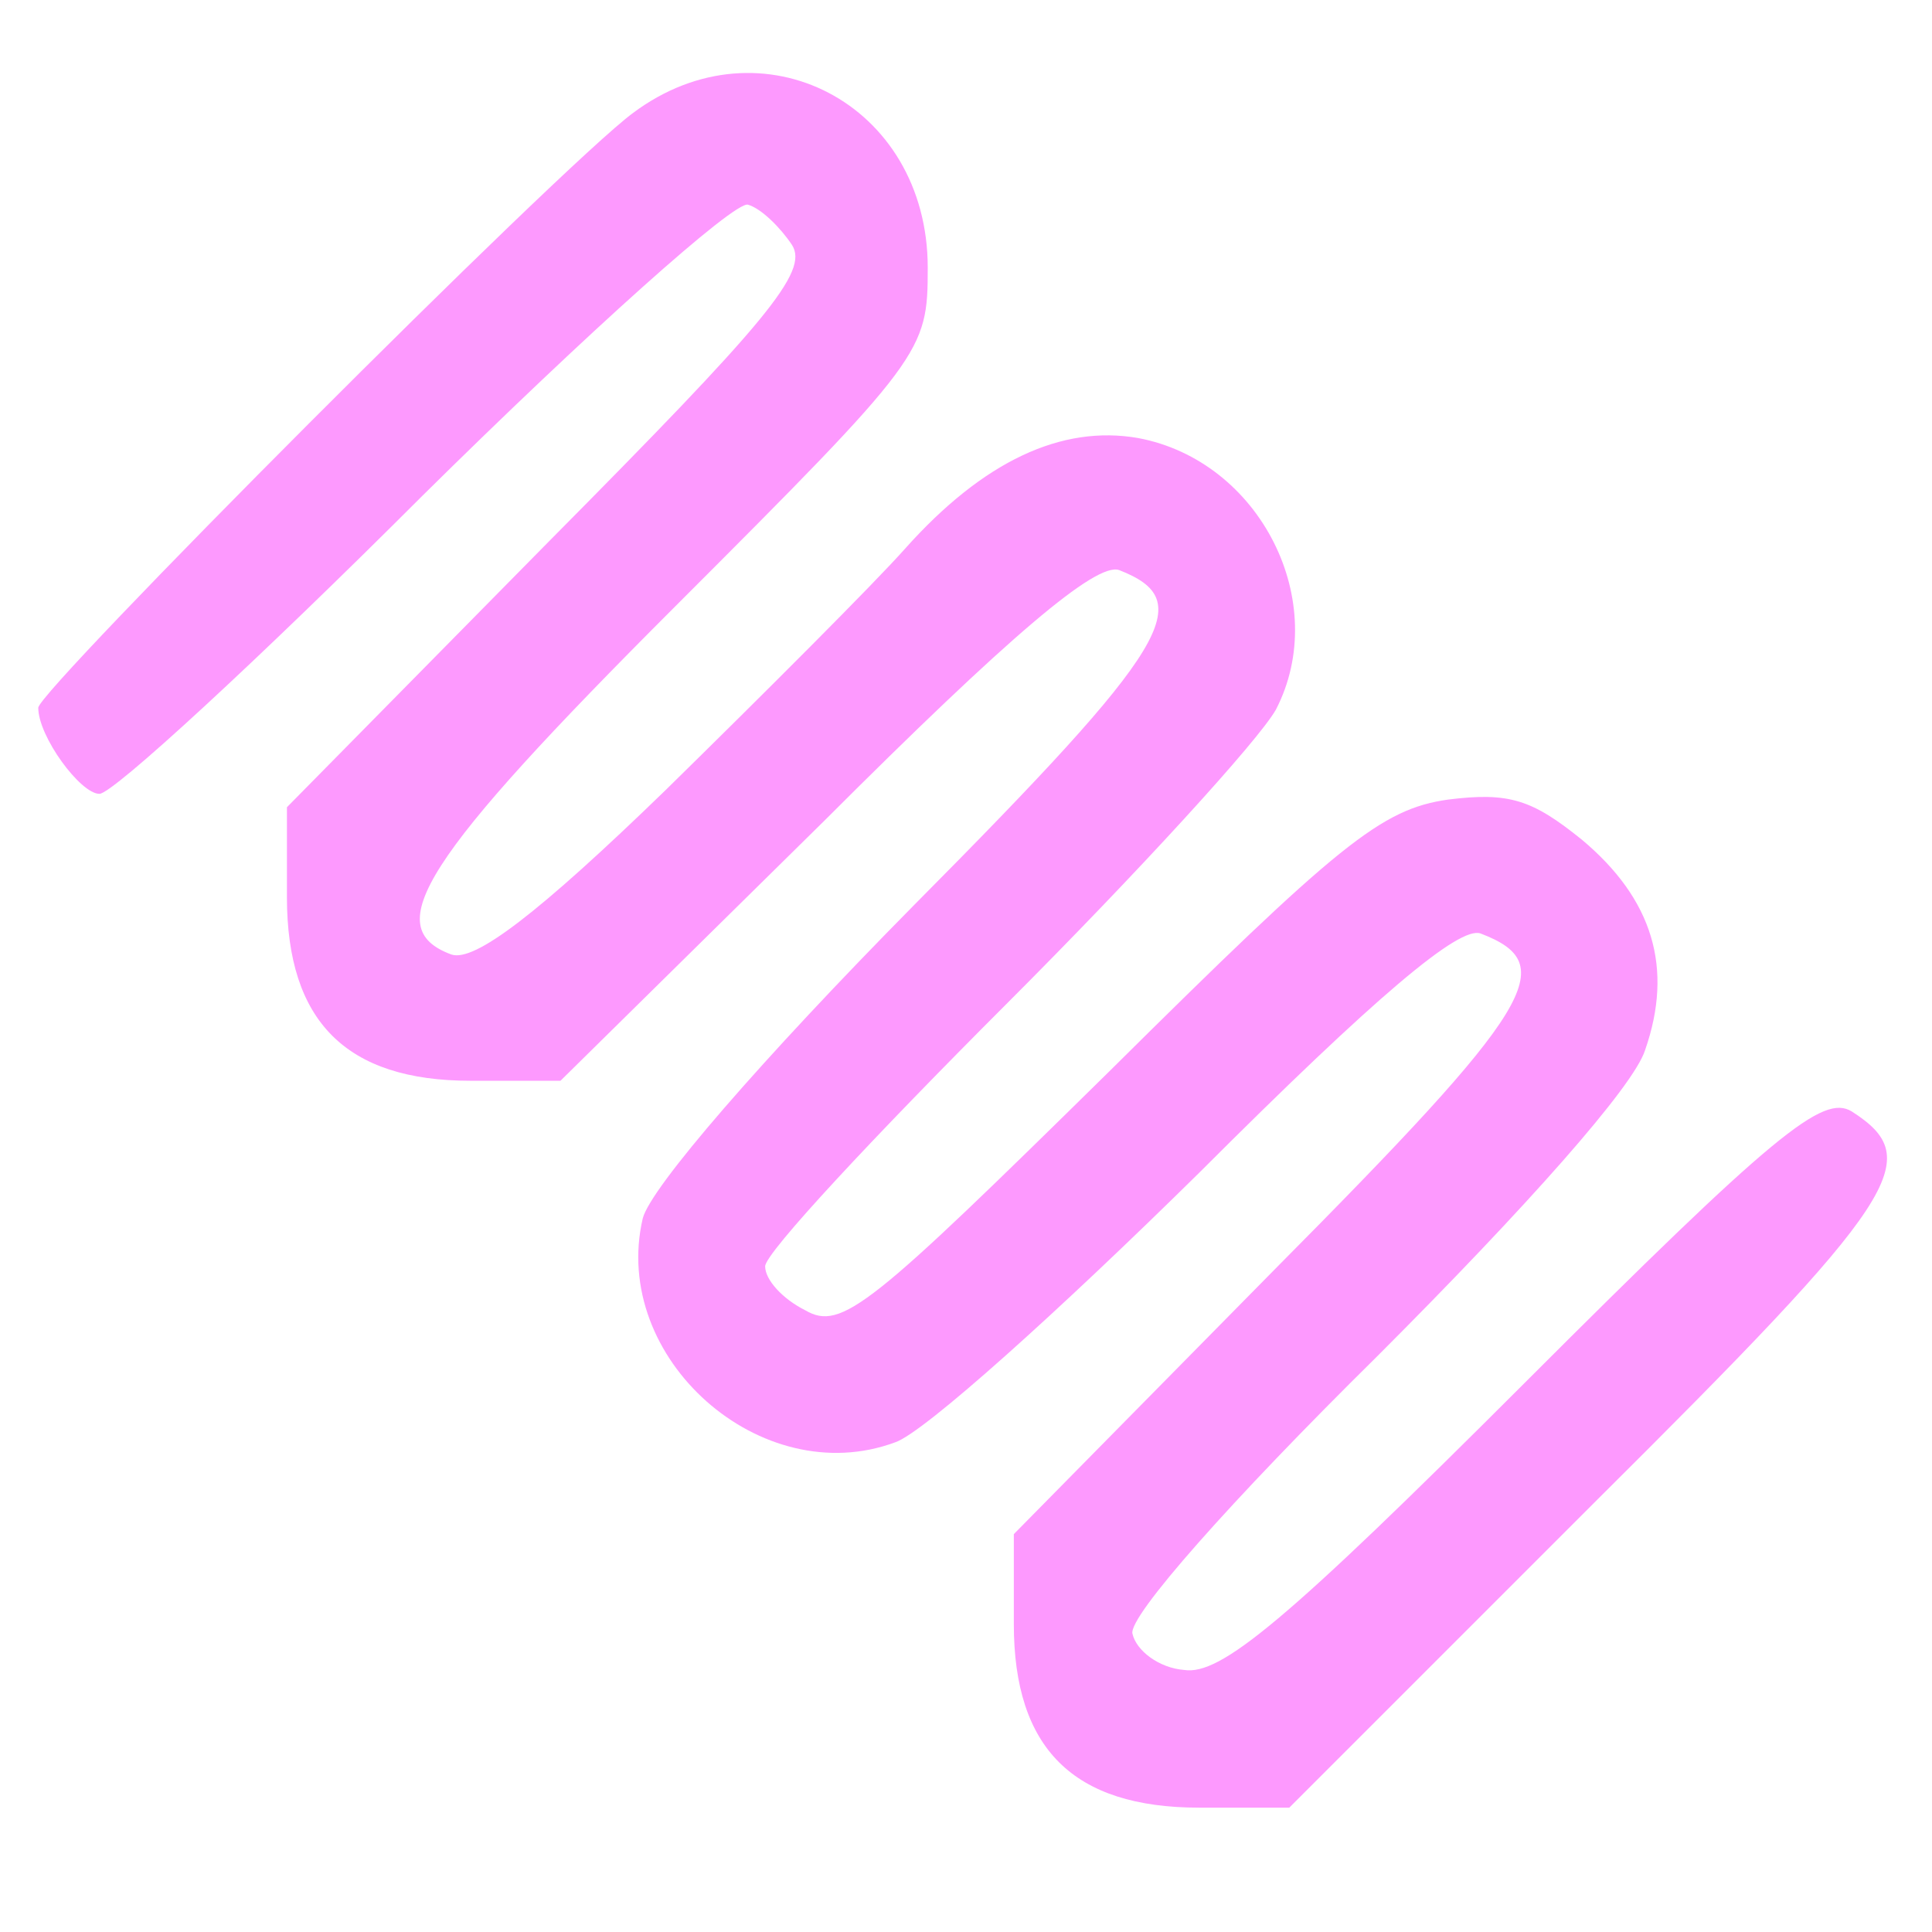
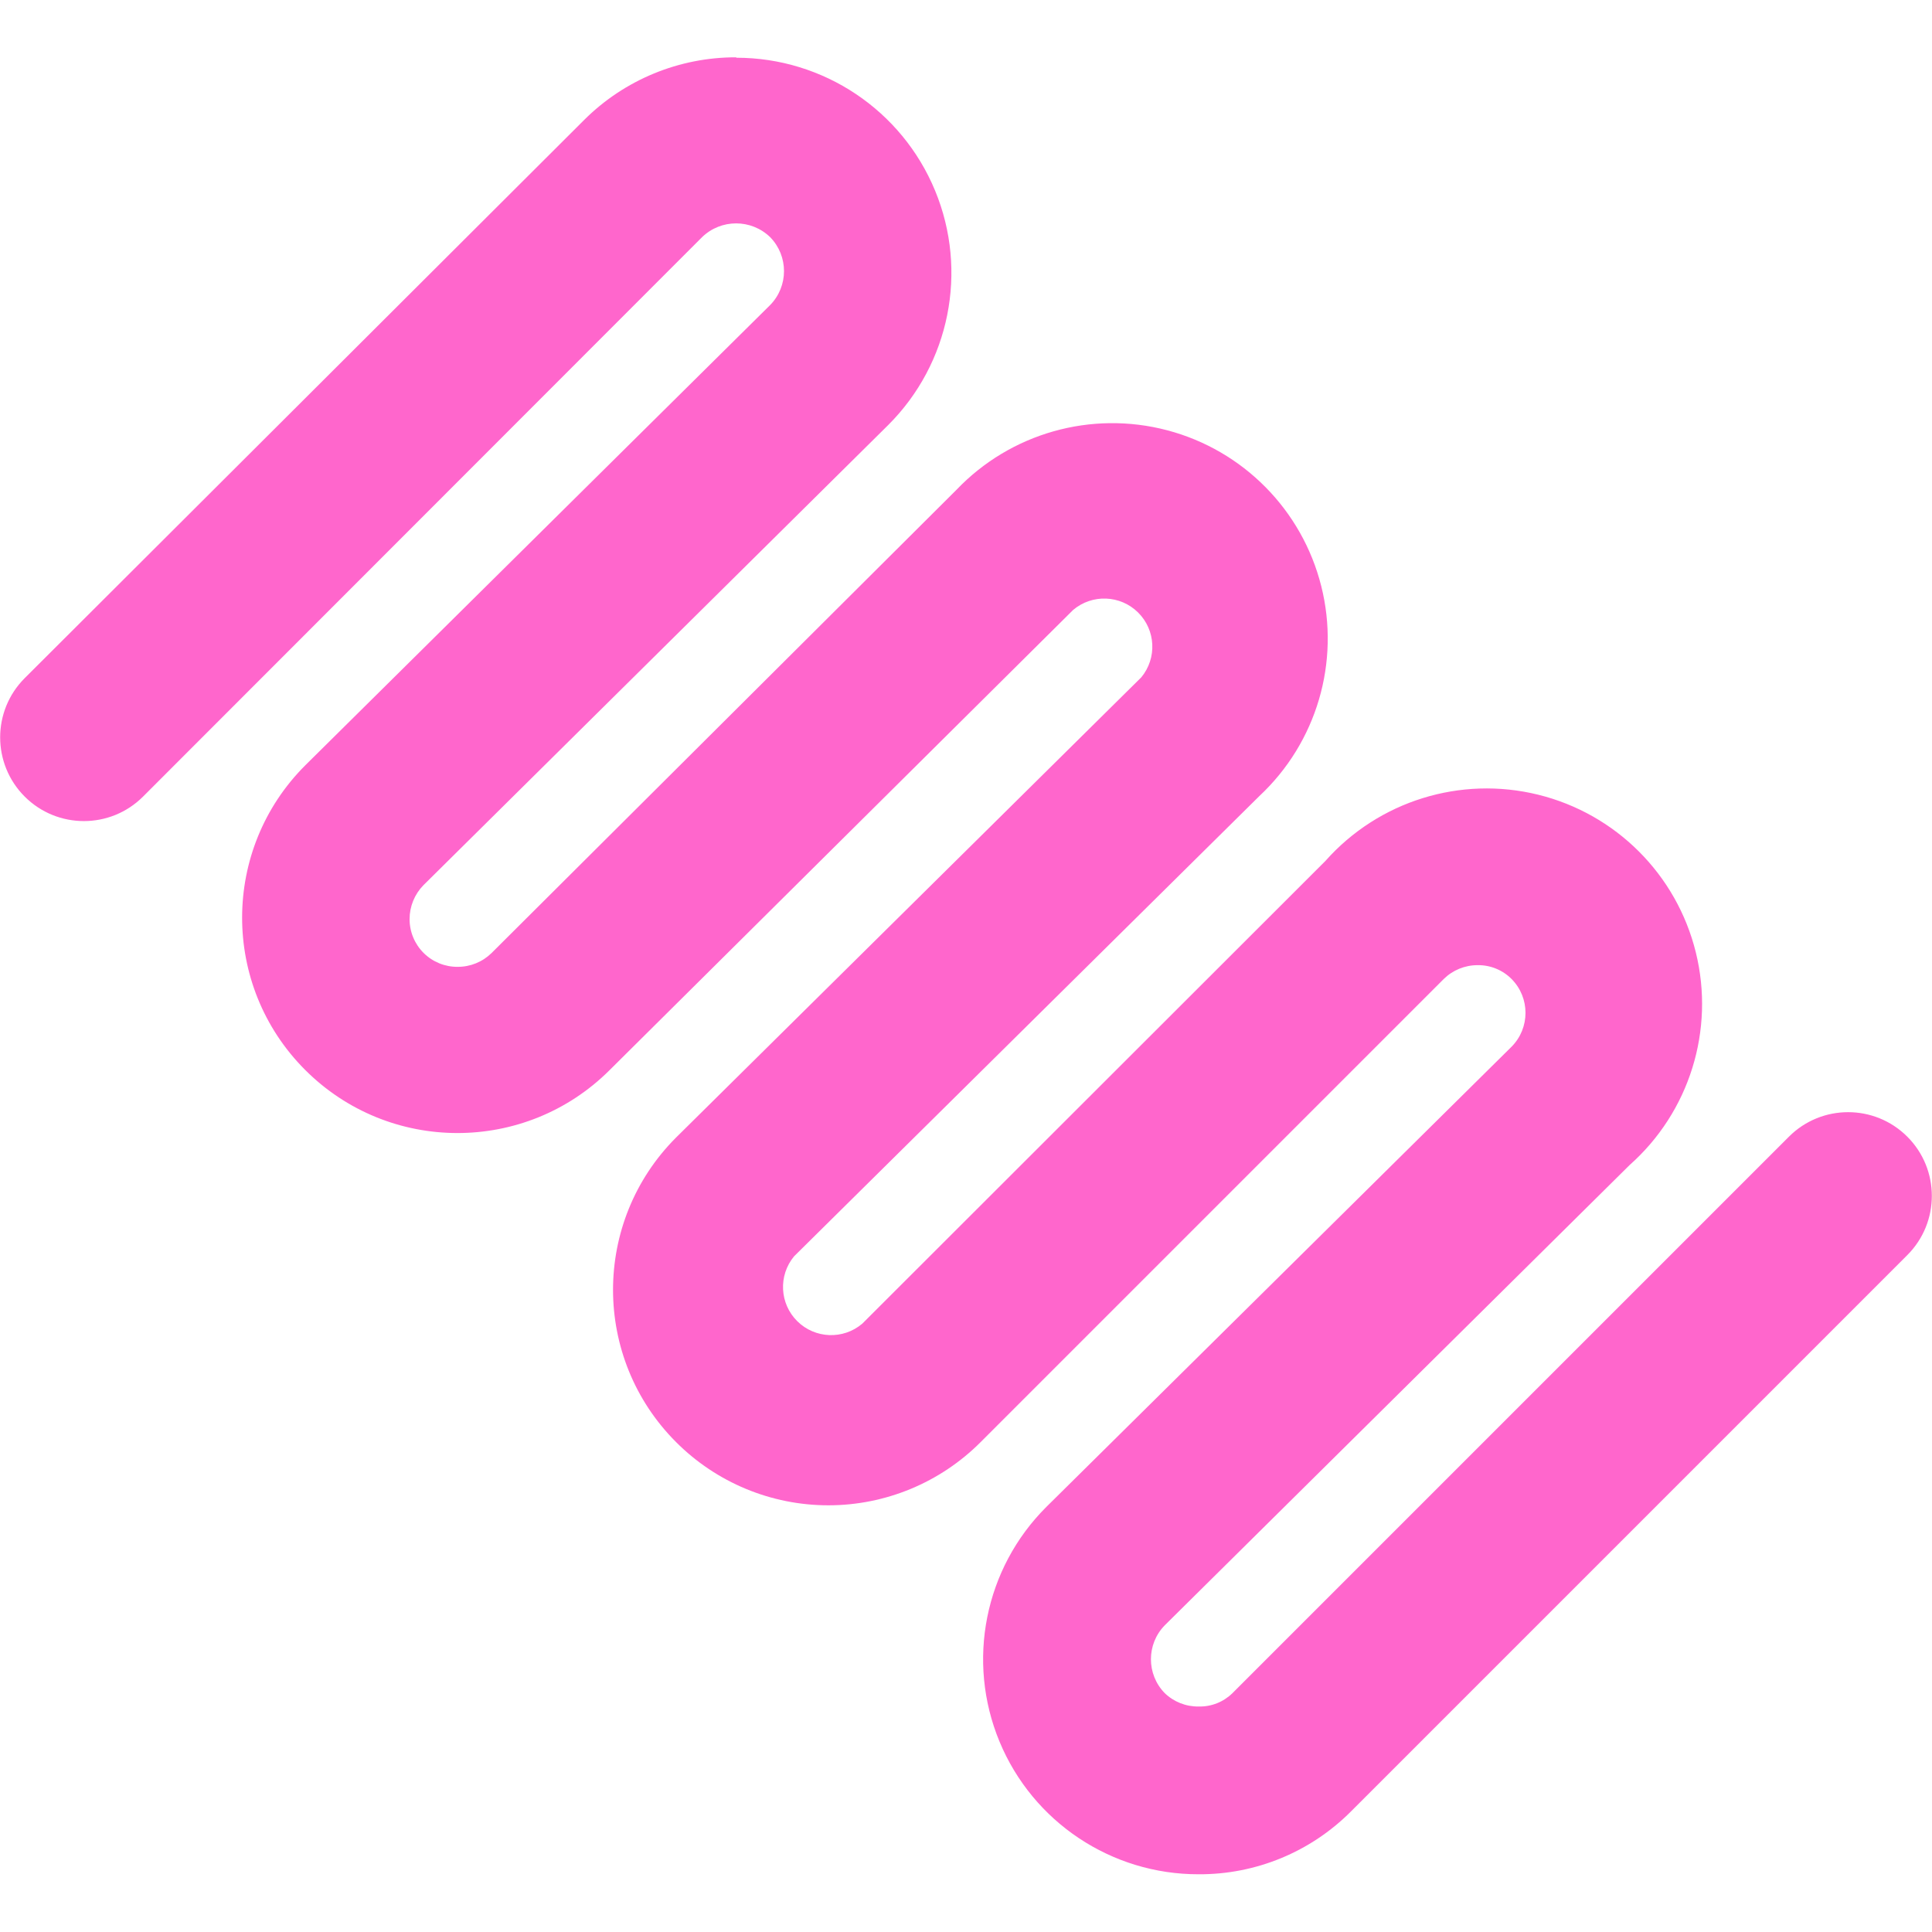
- <svg xmlns="http://www.w3.org/2000/svg" version="1.0" width="36px" height="36px" viewBox="0 -2.5 101 101" preserveAspectRatio="xMidYMid meet">
-   <g transform="translate(0,95) scale(0.1,-0.1)" fill="#FD99FE" stroke="none">
-     <path d="M 331 916 c -38 -28 -311 -302 -311 -311 c 0 -15 22 -45 32 -45 c 7 0 83 70 169 156 c 87 86 163 154 170 152 c 7 -2 17 -12 23 -21 c 9 -14 -13 -40 -127 -155 l -137 -139 l 0 -47 c 0 -65 31 -96 96 -96 l 47 0 l 138 136 c 97 97 142 135 154 131 c 41 -16 28 -39 -107 -175 c -80 -81 -138 -148 -142 -164 c -17 -73 62 -143 132 -117 c 15 5 86 69 159 141 c 93 93 136 129 147 125 c 42 -16 29 -38 -108 -176 l -136 -138 l 0 -47 c 0 -65 31 -96 97 -96 l 47 0 l 159 159 c 161 160 174 180 135 205 c -15 9 -40 -11 -171 -142 c -125 -125 -159 -153 -178 -150 c -13 1 -25 10 -27 19 c -2 9 51 69 128 145 c 78 78 134 141 140 160 c 15 43 4 79 -33 110 c -26 21 -38 25 -70 21 c -35 -5 -57 -23 -177 -142 c -125 -123 -140 -136 -159 -125 c -12 6 -21 16 -21 23 c 0 7 57 68 126 137 c 69 69 132 138 141 154 c 29 56 -8 130 -72 142 c -40 7 -81 -12 -122 -58 c -16 -18 -73 -75 -125 -126 c -67 -65 -100 -90 -112 -86 c -38 14 -15 50 117 182 c 130 130 132 133 132 177 c 0 86 -87 131 -154 81 Z" />
-   </g>
+ <svg xmlns="http://www.w3.org/2000/svg" id="Layer_1" data-name="Layer 1" viewBox="0 0 46.18 43.5" width="36px" height="36px">
+   <defs>
+     <style>.cls-1{fill:#f6c;}</style>
+   </defs>
+   <path class="cls-1" d="M55.8,71.76a4.6,4.6,0,0,1-3.28-1.36,4.65,4.65,0,0,1,0-6.57l11.11-11a1.64,1.64,0,0,0,0-2.32A1.67,1.67,0,0,0,62.46,50a1.65,1.65,0,0,0-1.16.48L50.23,61.54A4.65,4.65,0,0,1,43.65,55l11.12-11a1.65,1.65,0,0,0-2.33-2.33L41.36,52.68a4.65,4.65,0,0,1-6.57-6.58l11.11-11a1.64,1.64,0,0,0-2.33-2.32L30.2,46.11a1.5,1.5,0,0,1-1.06.44,1.5,1.5,0,0,1-1.5-1.5A1.5,1.5,0,0,1,28.08,44L41.45,30.62a4.65,4.65,0,0,1,6.57,0,4.65,4.65,0,0,1,0,6.57l-11.11,11a1.64,1.64,0,0,0,0,2.32,1.67,1.67,0,0,0,1.17.48,1.65,1.65,0,0,0,1.16-.48L50.31,39.48a4.65,4.65,0,0,1,6.58,6.57l-11.12,11a1.65,1.65,0,0,0,2.33,2.33L59.18,48.35a4.65,4.65,0,0,1,6.57,6.57L54.63,66A1.65,1.65,0,0,0,57,68.28L70.27,55a1.5,1.5,0,0,1,1.06-.44,1.5,1.5,0,0,1,1.5,1.5,1.48,1.48,0,0,1-.44,1.06L59.09,70.4A4.62,4.62,0,0,1,55.8,71.76Z" transform="translate(-27.14 -28.76)" />
+   <path class="cls-1" d="M44.74,29.76A4.11,4.11,0,0,1,47.67,31a4.16,4.16,0,0,1,0,5.86L36.55,47.88a2.15,2.15,0,0,0,0,3,2.16,2.16,0,0,0,3,0L50.67,39.83a4.15,4.15,0,0,1,5.86,5.87l-11.11,11a2.15,2.15,0,0,0,0,3,2.17,2.17,0,0,0,3,0L59.53,48.7a4.15,4.15,0,0,1,5.87,5.86l-11.12,11a2.15,2.15,0,0,0,3,3l13.3-13.3a1,1,0,0,1,.71-.3,1,1,0,0,1,.7.3,1,1,0,0,1,0,1.41l-13.3,13.3a4.14,4.14,0,1,1-5.86-5.86L64,53.14a2.15,2.15,0,0,0,0-3,2.17,2.17,0,0,0-1.52-.62,2.15,2.15,0,0,0-1.51.62L49.87,61.19A4.15,4.15,0,0,1,44,55.32l11.11-11a2.15,2.15,0,0,0,0-3,2.17,2.17,0,0,0-3,0L41,52.32a4.15,4.15,0,0,1-5.87-5.86l11.12-11a2.16,2.16,0,0,0,0-3,2.13,2.13,0,0,0-1.51-.62,2.1,2.1,0,0,0-1.52.63L29.85,45.75a1,1,0,1,1-1.41-1.41L41.8,31a4.15,4.15,0,0,1,2.94-1.21m0-1a5.13,5.13,0,0,0-3.64,1.5L27.73,43.63a2,2,0,1,0,2.83,2.83L43.92,33.09a1.17,1.17,0,0,1,1.63,0,1.16,1.16,0,0,1,0,1.62l-11.11,11A5.14,5.14,0,1,0,41.71,53L52.79,42a1.15,1.15,0,0,1,1.63,1.61l-11.12,11a5.15,5.15,0,0,0,0,7.28,5.14,5.14,0,0,0,7.28,0L61.65,50.82a1.15,1.15,0,0,1,.81-.33,1.12,1.12,0,0,1,.81.33,1.15,1.15,0,0,1,0,1.62l-11.12,11a5.14,5.14,0,0,0,3.64,8.78,5.1,5.1,0,0,0,3.64-1.5l13.3-13.3a2,2,0,1,0-2.83-2.83l-13.3,13.3a1.11,1.11,0,0,1-.81.32,1.14,1.14,0,0,1-.81-.32,1.16,1.16,0,0,1,0-1.62l11.11-11A5.15,5.15,0,1,0,58.82,48L47.75,59.06a1.15,1.15,0,0,1-1.63-1.61l11.12-11A5.15,5.15,0,1,0,50,39.13L38.89,50.2a1.15,1.15,0,0,1-.81.33,1.14,1.14,0,0,1-1.15-1.14,1.16,1.16,0,0,1,.33-.81l11.11-11a5.14,5.14,0,0,0-3.63-8.78Z" transform="translate(-27.14 -28.76)" />
</svg>
